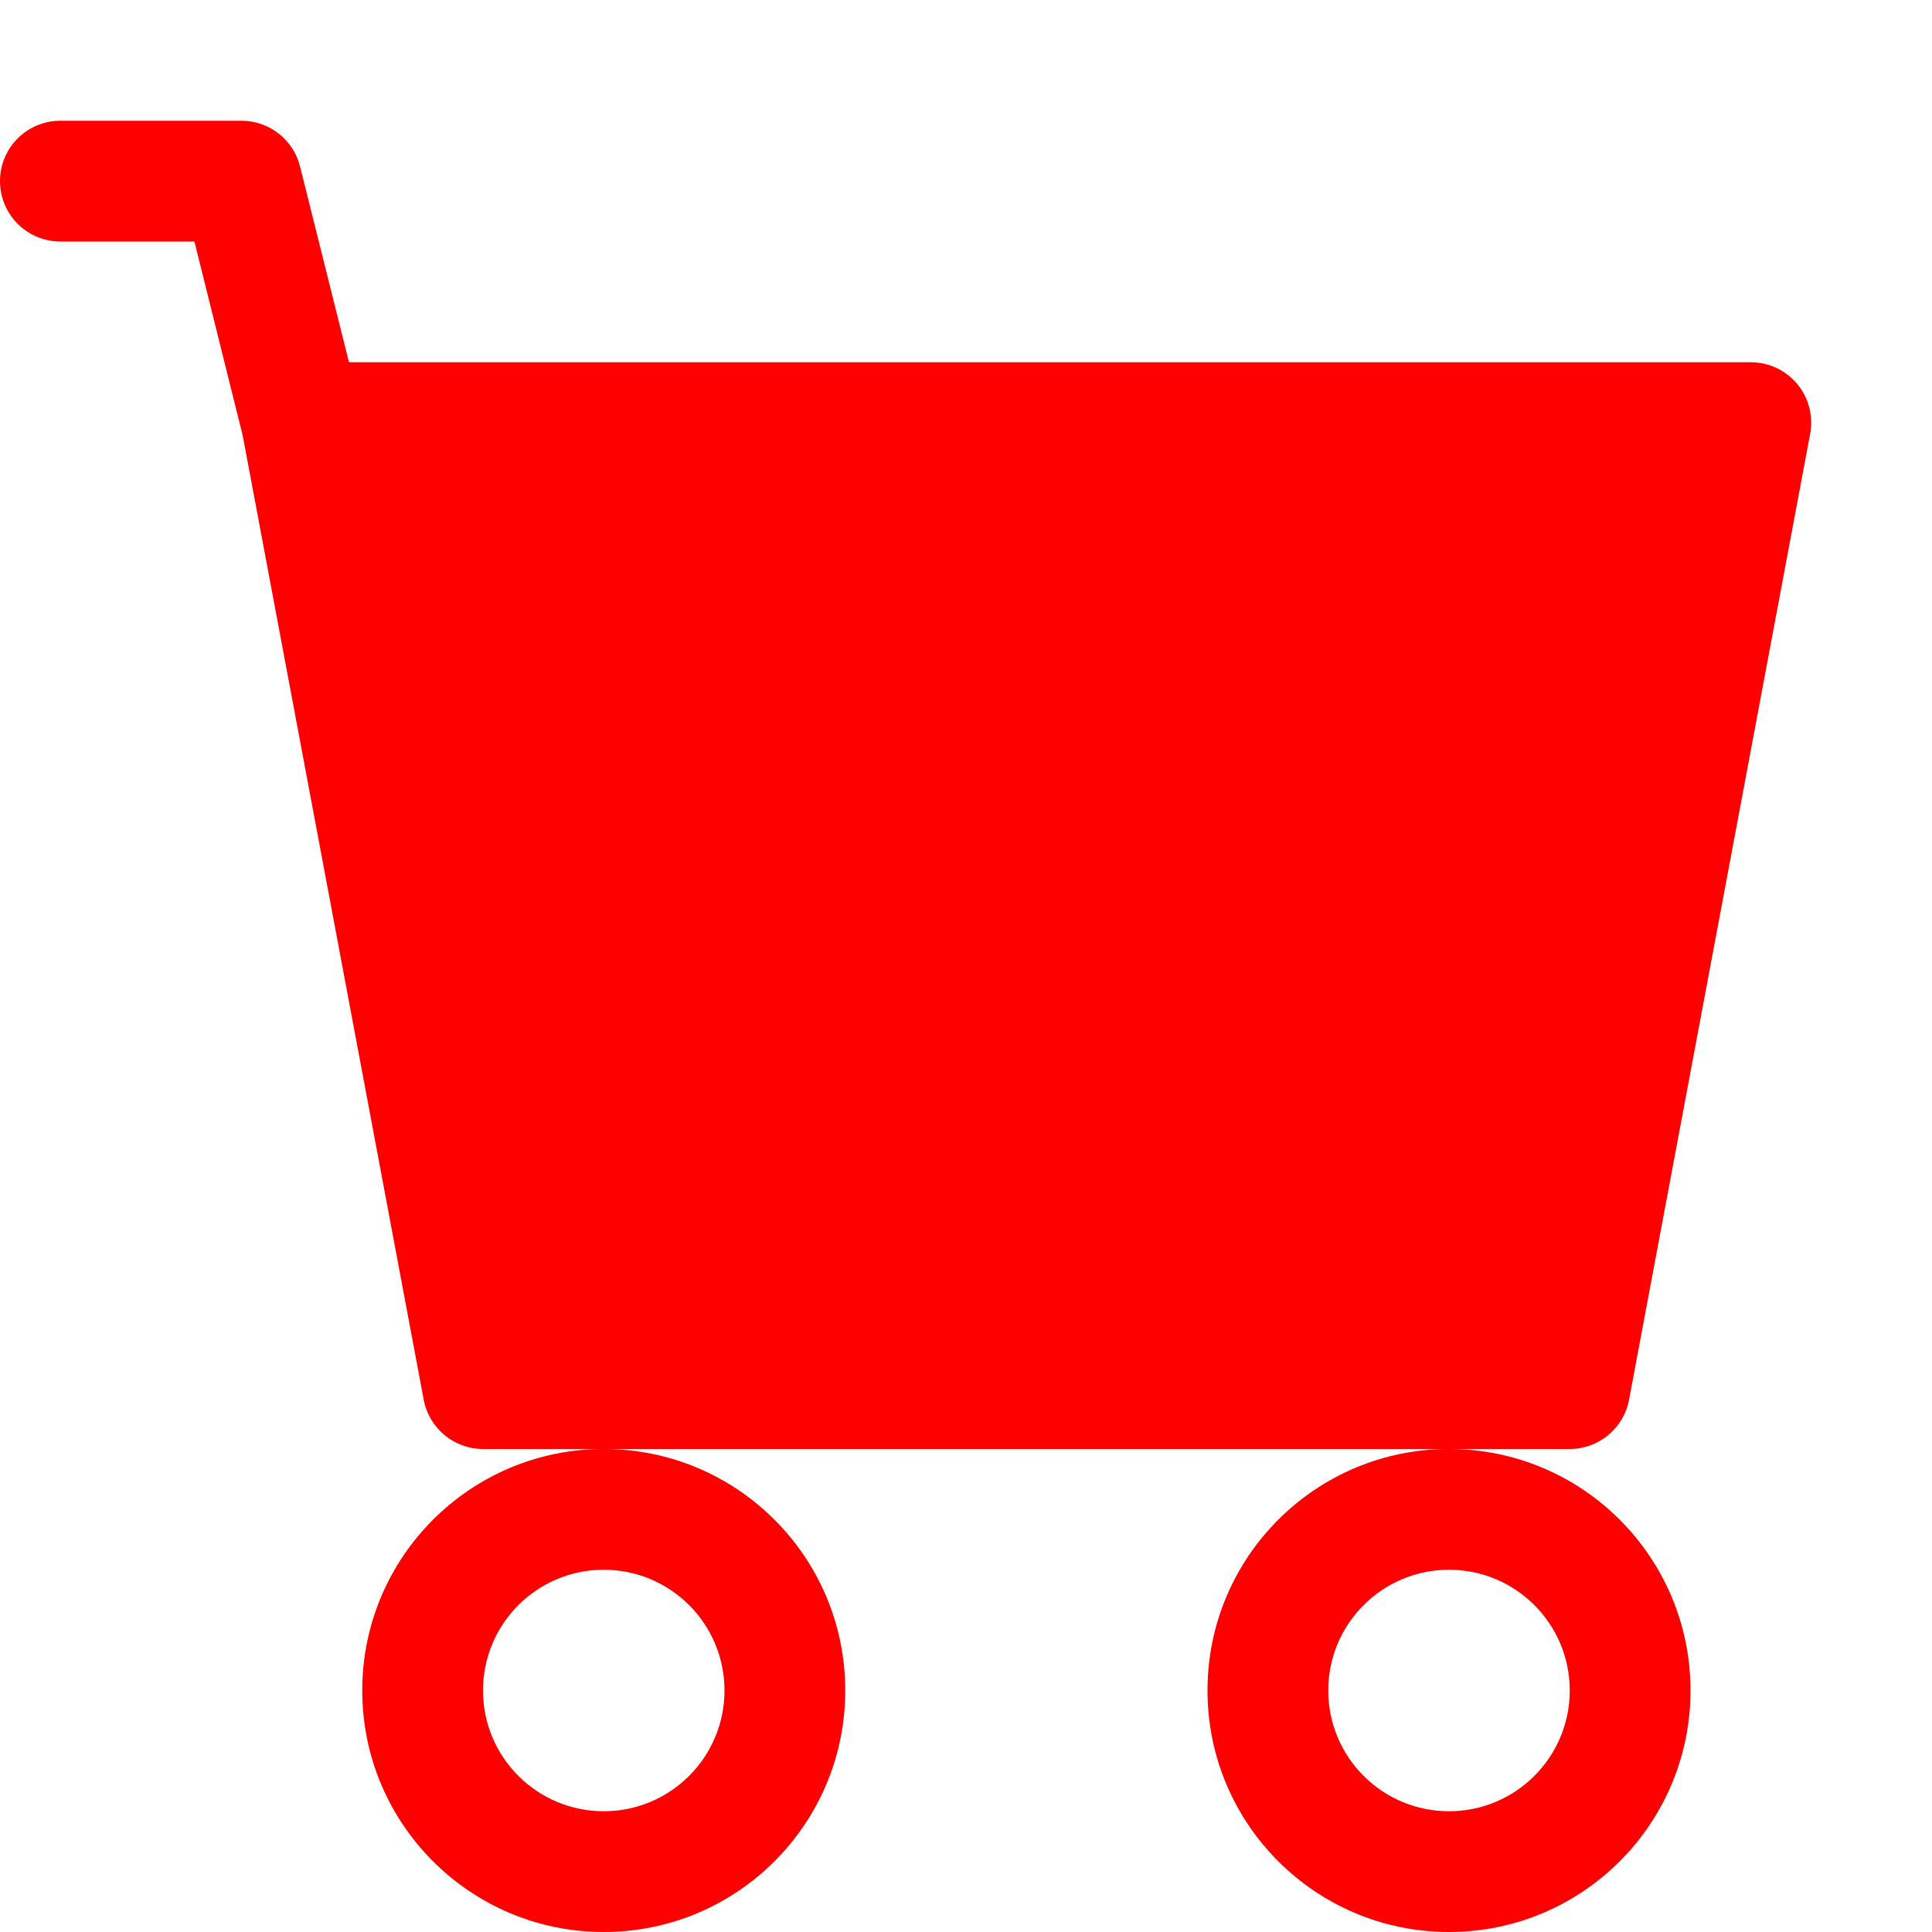
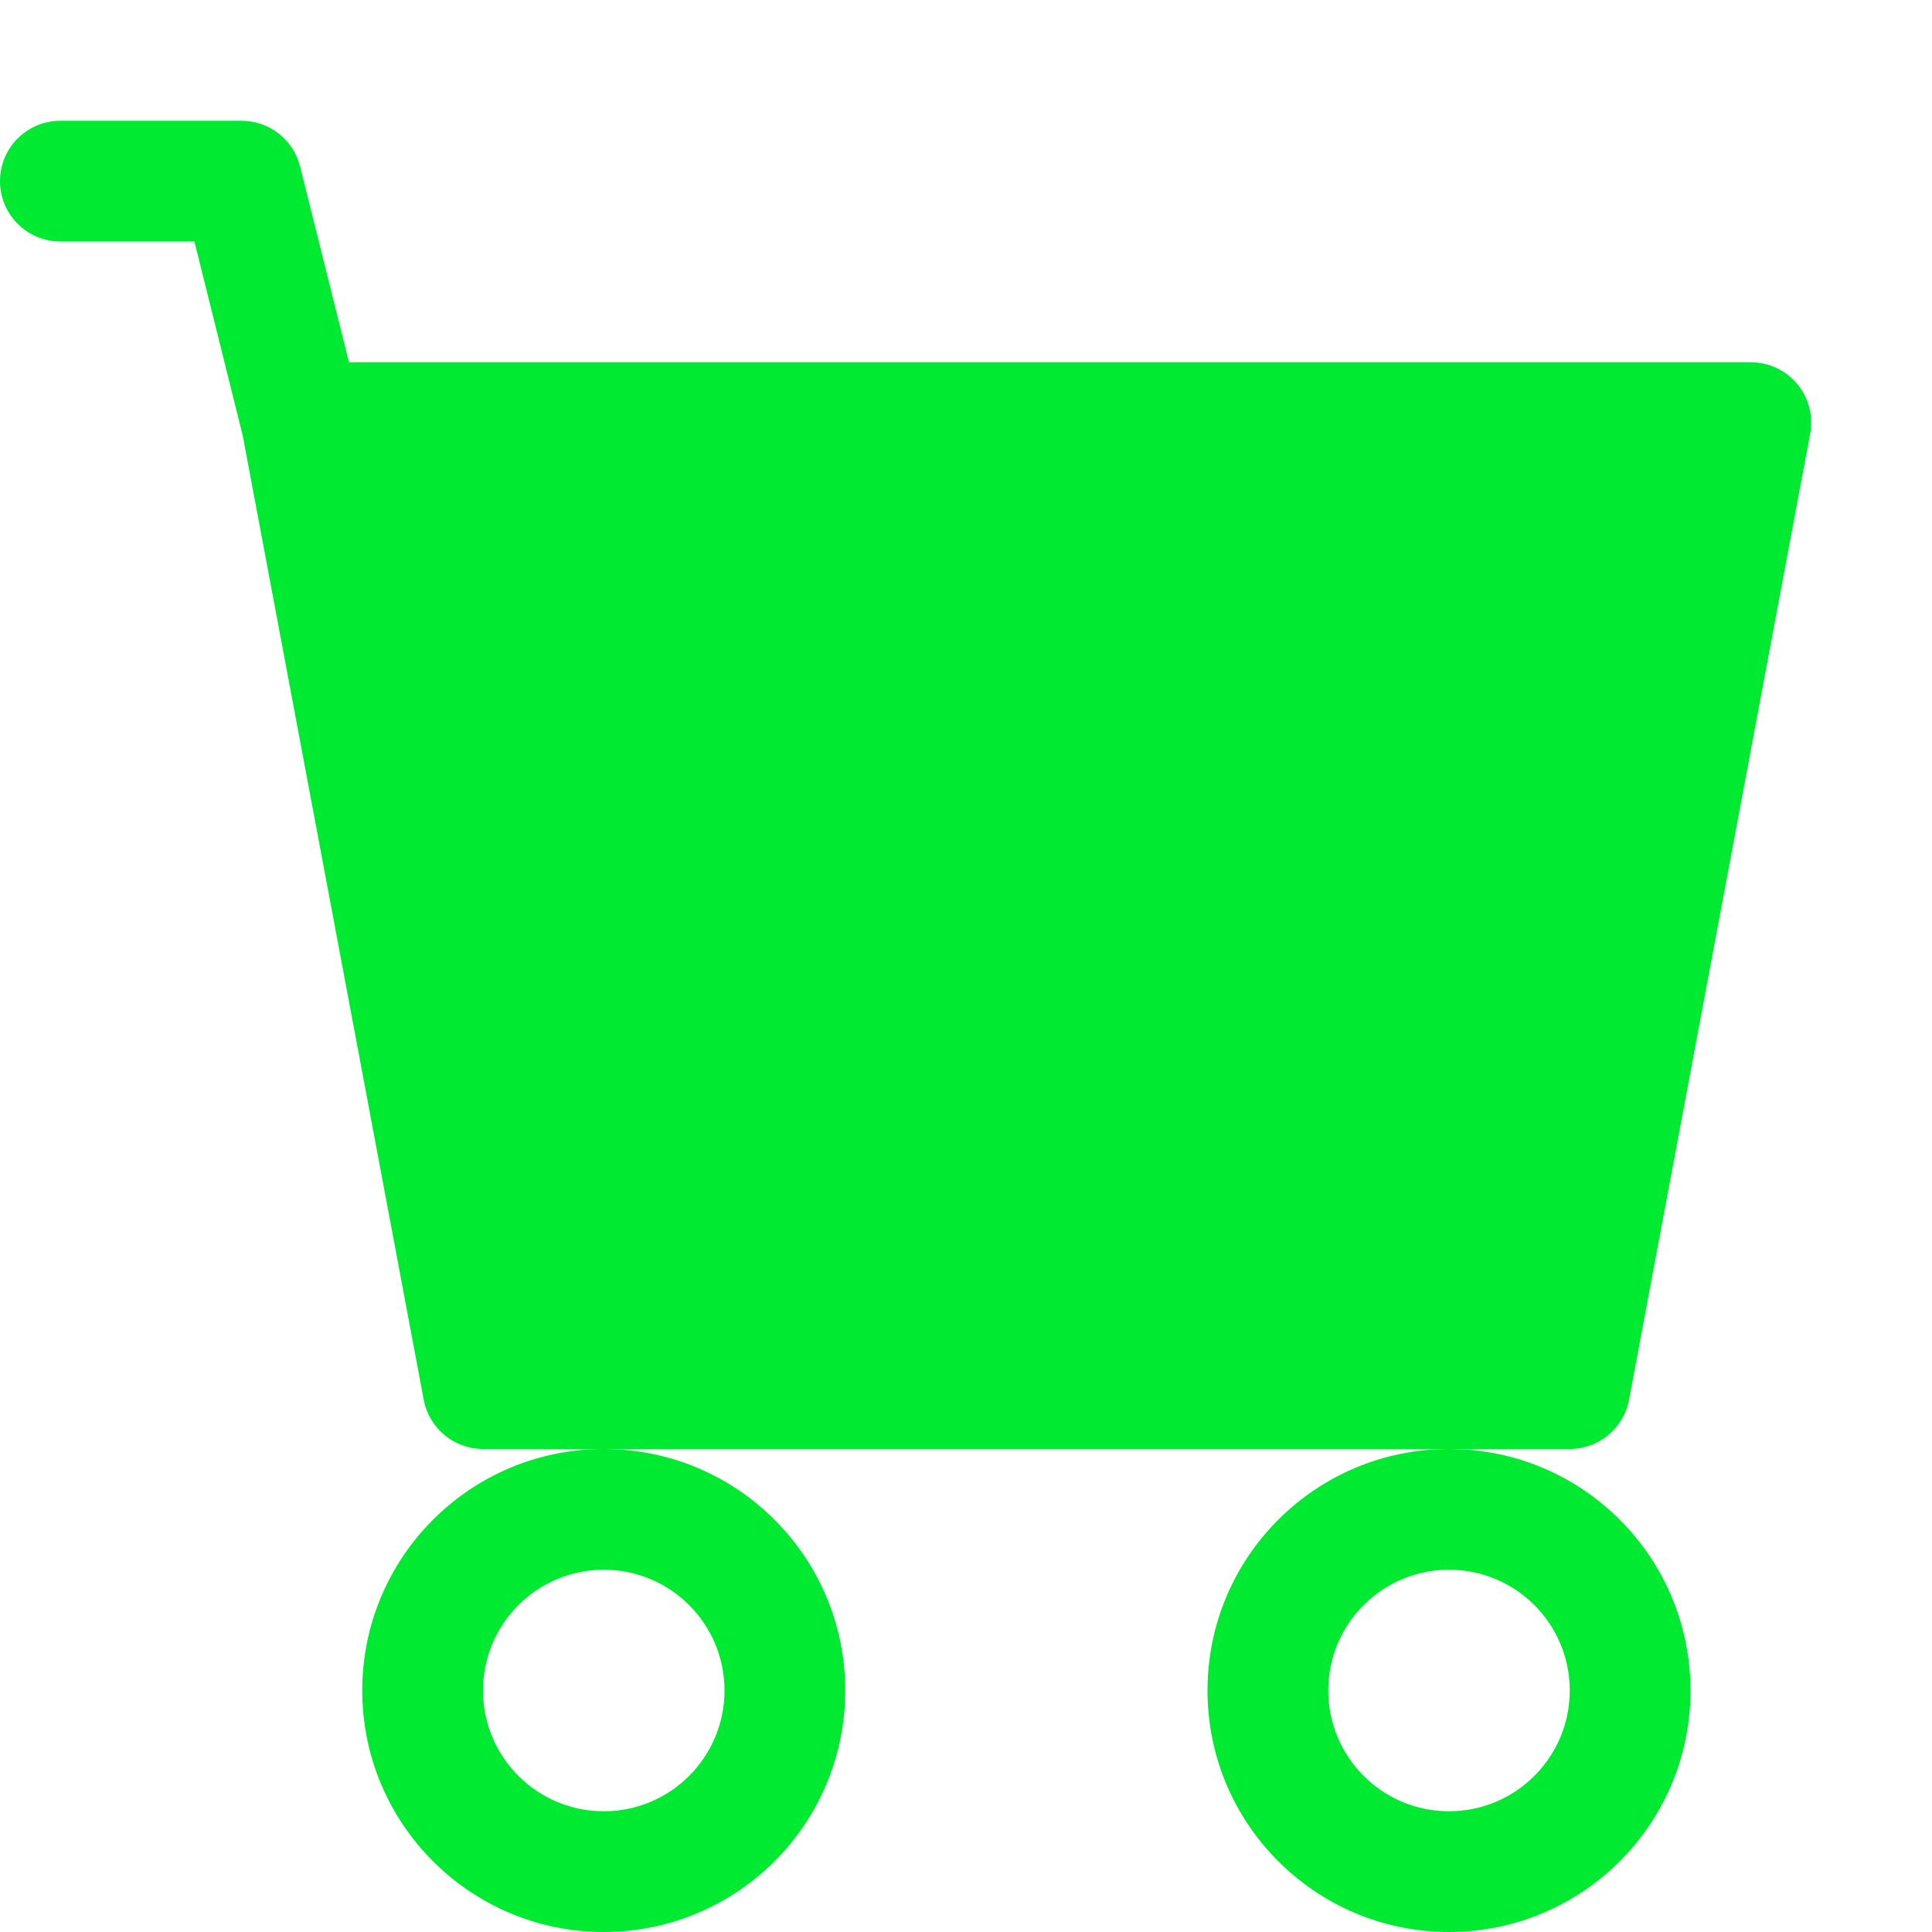
- <svg xmlns="http://www.w3.org/2000/svg" width="16px" height="16px" viewBox="0 0 16 16" fill="red" class="bi bi-cart-fill">
-   <path d="M0 1.5A.5.5 0 0 1 .5 1H2a.5.5 0 0 1 .485.379L2.89 3H14.5a.5.5 0 0 1 .491.592l-1.5 8A.5.5 0 0 1 13 12H4a.5.5 0 0 1-.491-.408L2.01 3.607 1.61 2H.5a.5.5 0 0 1-.5-.5zM5 12a2 2 0 1 0 0 4 2 2 0 0 0 0-4zm7 0a2 2 0 1 0 0 4 2 2 0 0 0 0-4zm-7 1a1 1 0 1 1 0 2 1 1 0 0 1 0-2zm7 0a1 1 0 1 1 0 2 1 1 0 0 1 0-2z" fill="red" />
+ <svg xmlns="http://www.w3.org/2000/svg" width="16px" height="16px" viewBox="0 0 16 16" fill="#00ea32" class="bi bi-cart-fill">
+   <path d="M0 1.5A.5.5 0 0 1 .5 1H2a.5.5 0 0 1 .485.379L2.89 3H14.5a.5.5 0 0 1 .491.592l-1.5 8A.5.5 0 0 1 13 12H4a.5.5 0 0 1-.491-.408L2.01 3.607 1.61 2H.5a.5.5 0 0 1-.5-.5zM5 12a2 2 0 1 0 0 4 2 2 0 0 0 0-4zm7 0a2 2 0 1 0 0 4 2 2 0 0 0 0-4zm-7 1a1 1 0 1 1 0 2 1 1 0 0 1 0-2zm7 0a1 1 0 1 1 0 2 1 1 0 0 1 0-2z" fill="#00ea32" />
</svg>
